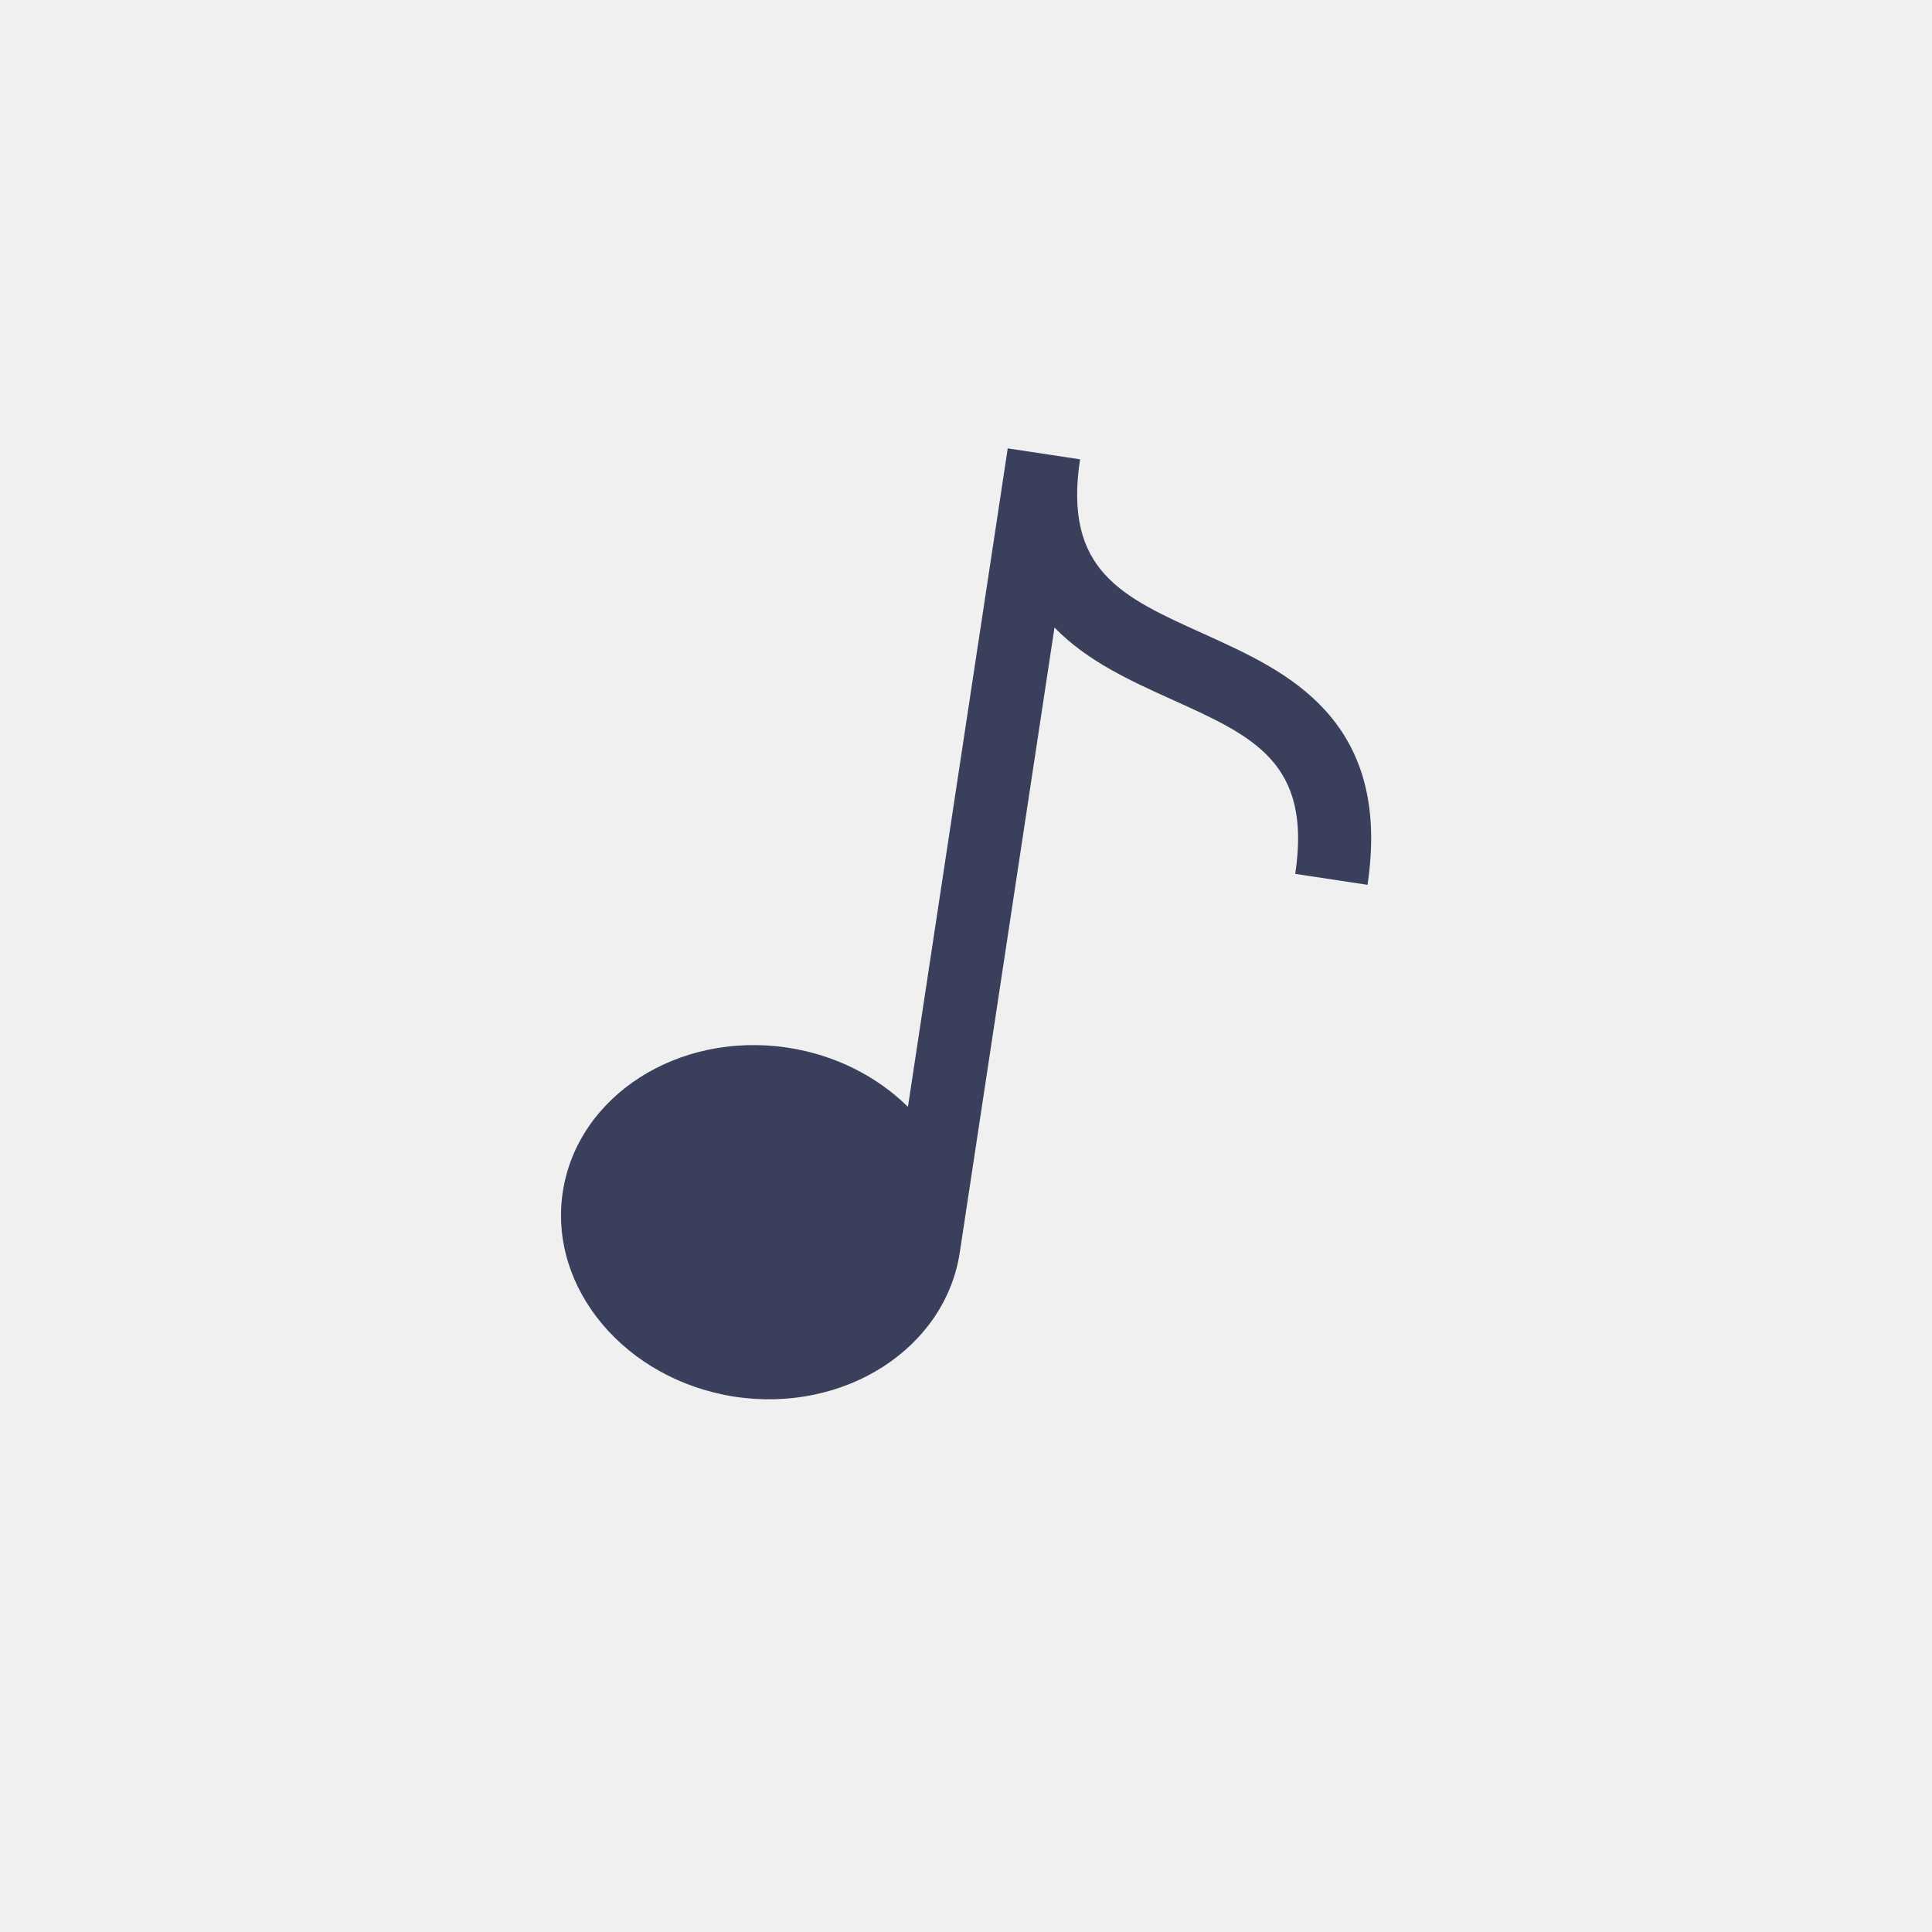
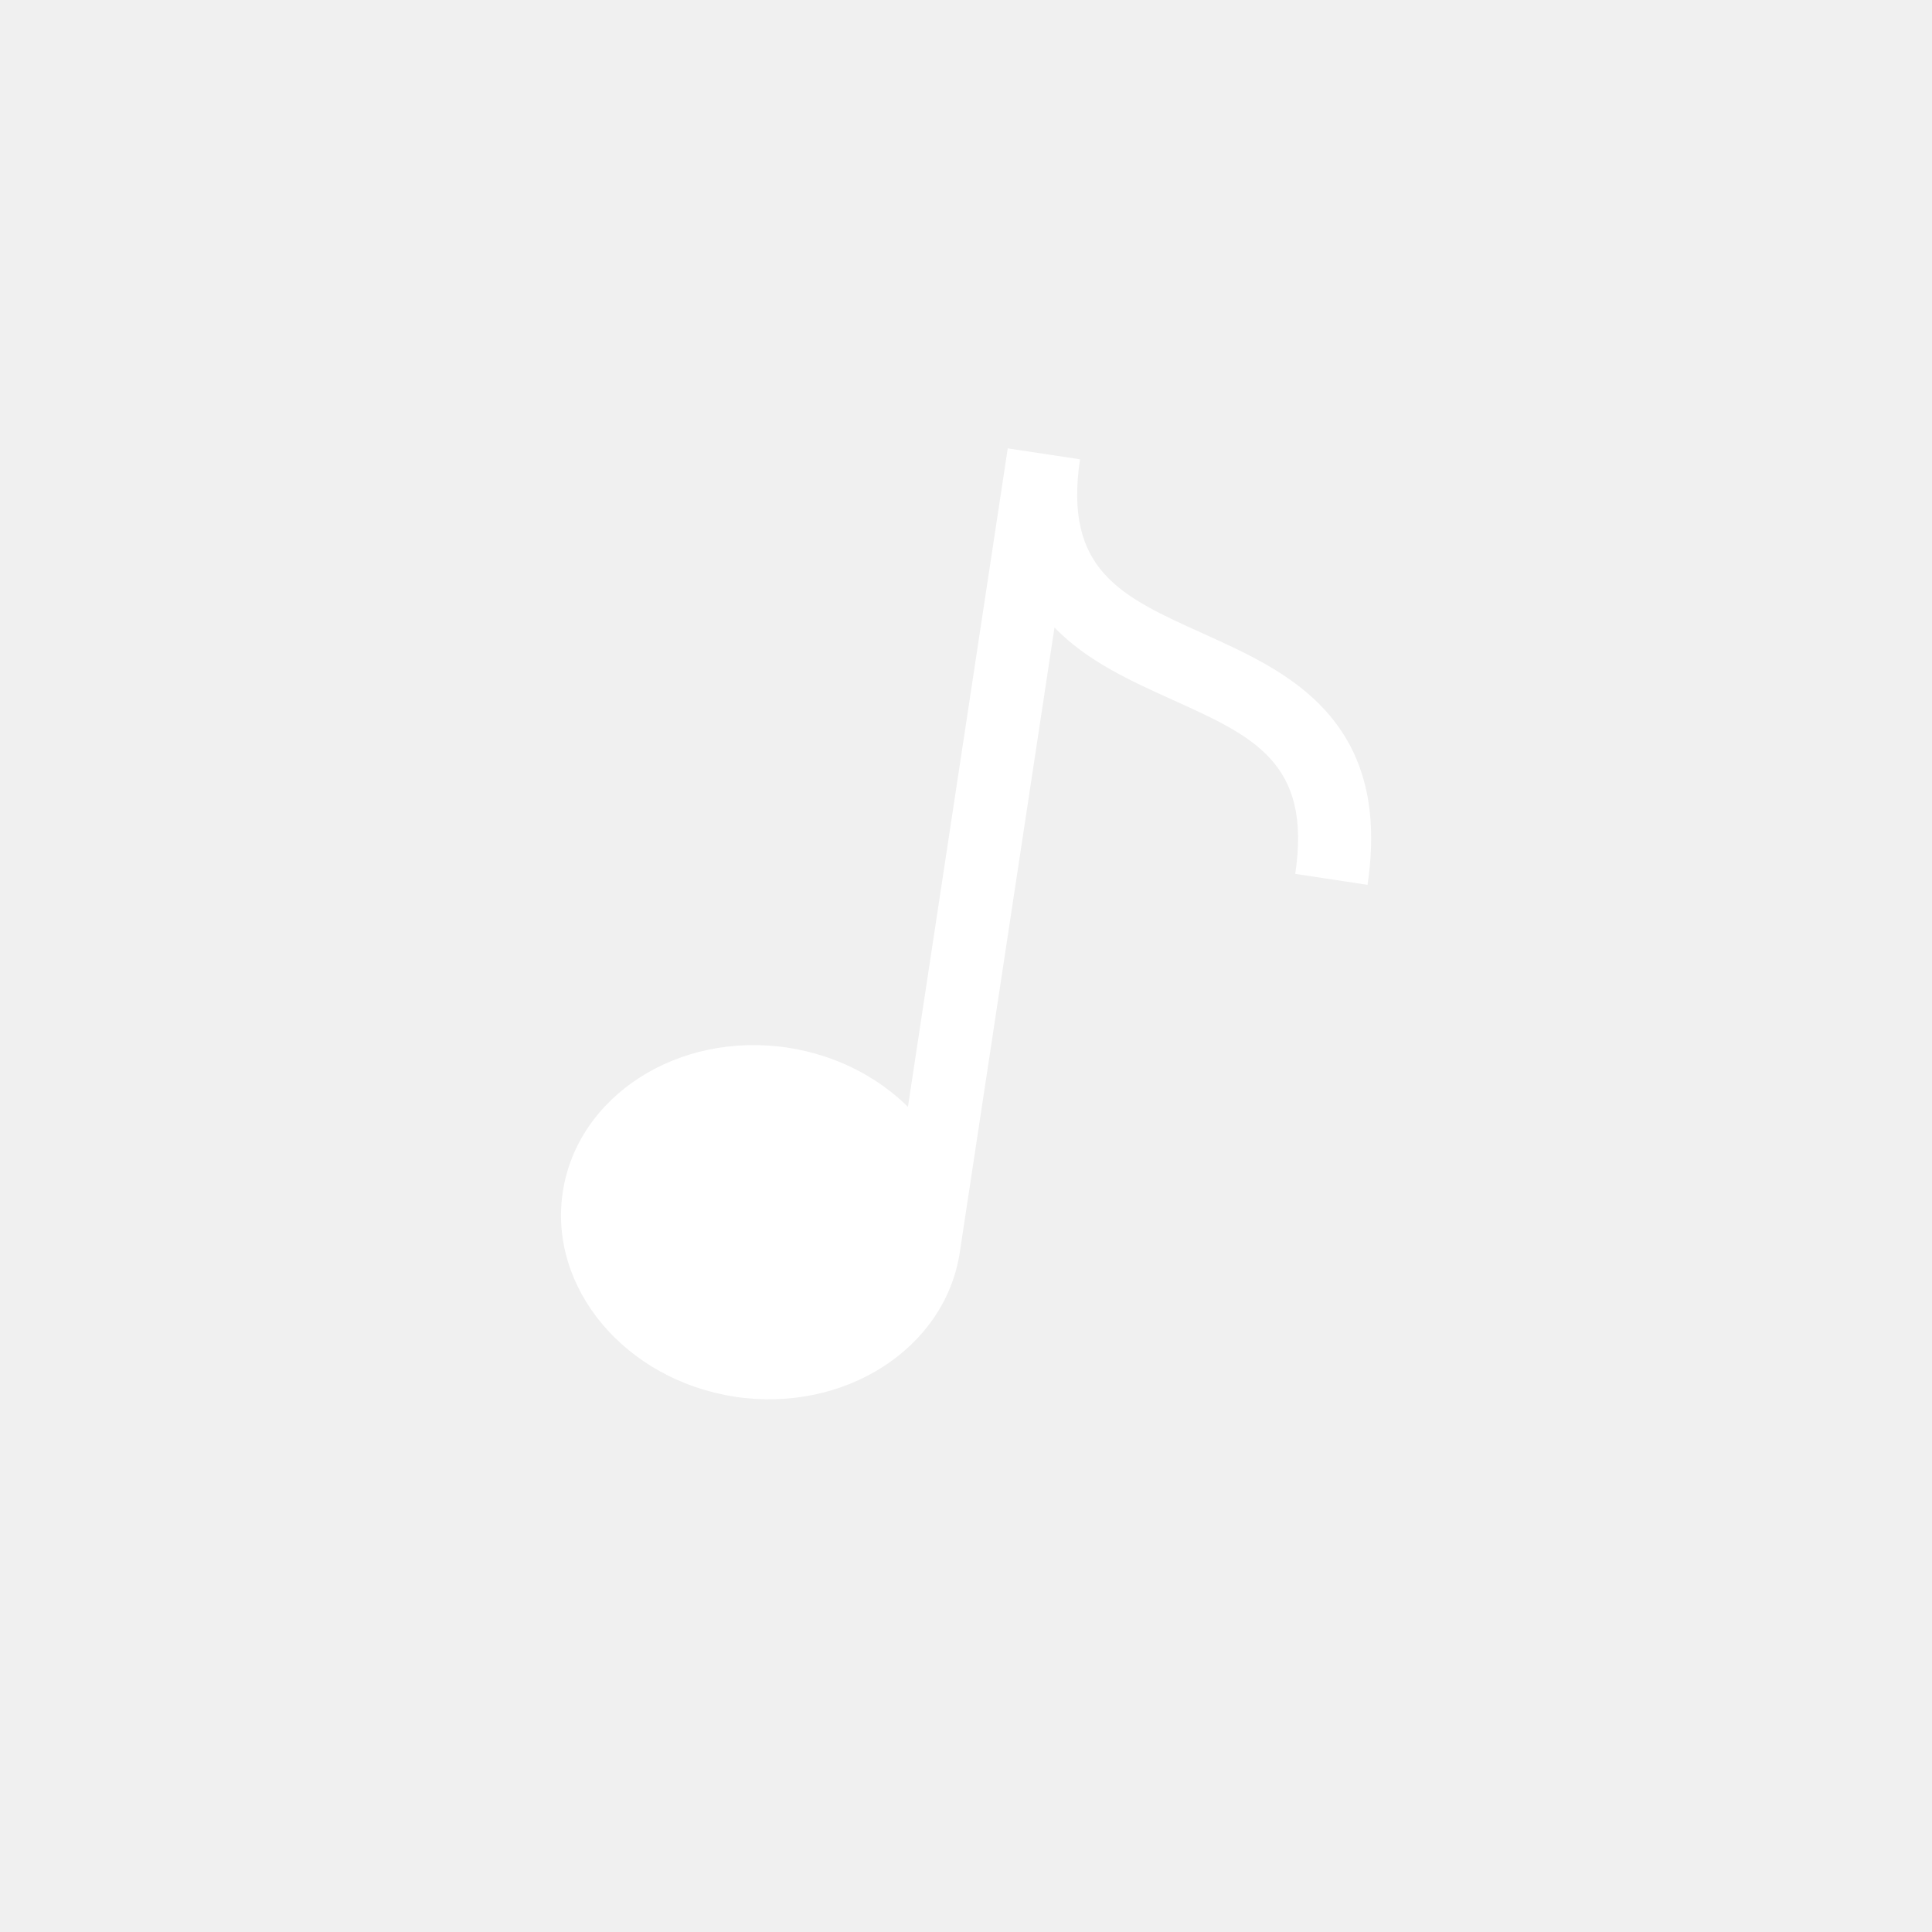
<svg xmlns="http://www.w3.org/2000/svg" version="1.1" id="Layer_1" x="0px" y="0px" viewBox="0 0 793.7 793.7" style="enable-background:new 0 0 793.7 793.7;" xml:space="preserve">
  <style type="text/css">
- 	.st0{fill:#3A3F5C;}
+ 	.st0{fill:#FFF;}
</style>
  <path class="st0" d="M544.5,291.9c-13.7-15.1-32.3-23.5-50.4-31.7c-33.2-15-57.3-25.8-50.4-71.5l-29.7-4.5l-41,270.5  c-12.6-12.4-29.7-21.3-49.4-24.3c-45-6.8-86.4,19.8-92.4,59.3c-6,39.5,25.7,77.2,70.7,84.1c45,6.8,86.4-19.8,92.4-59.3l38.9-256.7  c13.5,13.9,31.3,21.9,48.5,29.7c33.2,15,57.3,25.8,50.4,71.5l29.7,4.5C566.3,333.2,560.7,309.8,544.5,291.9z" />
</svg>
